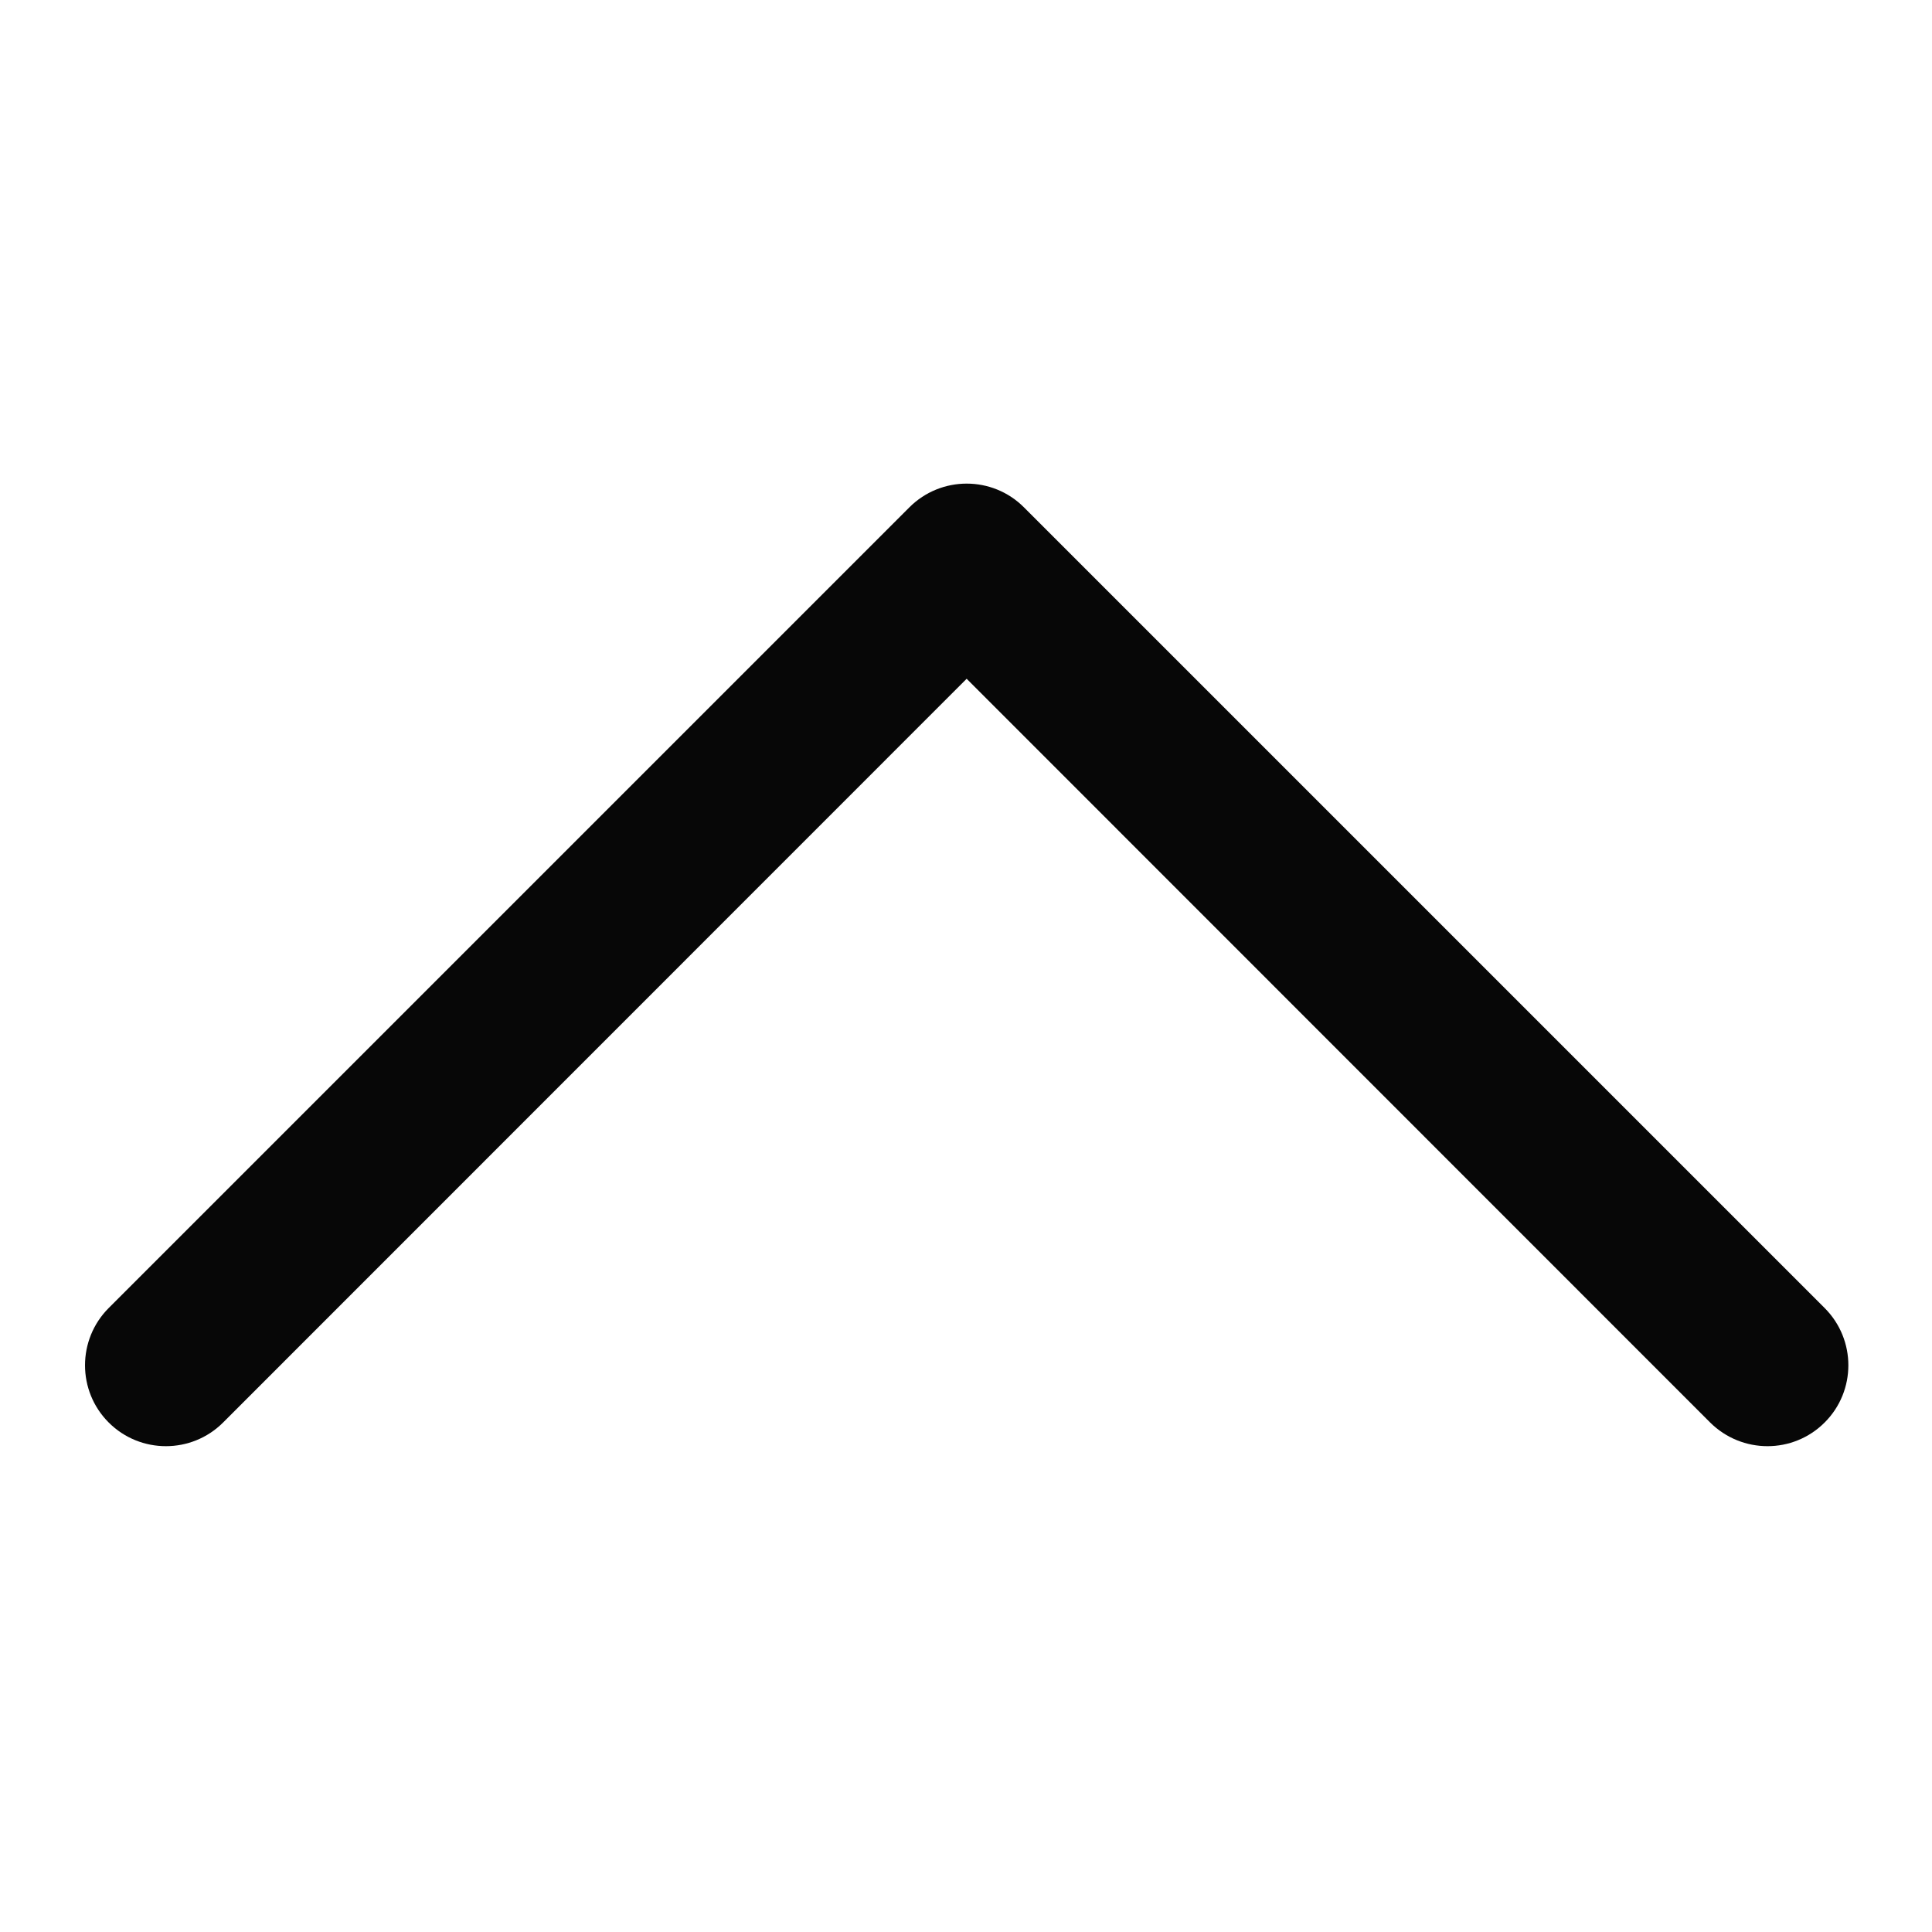
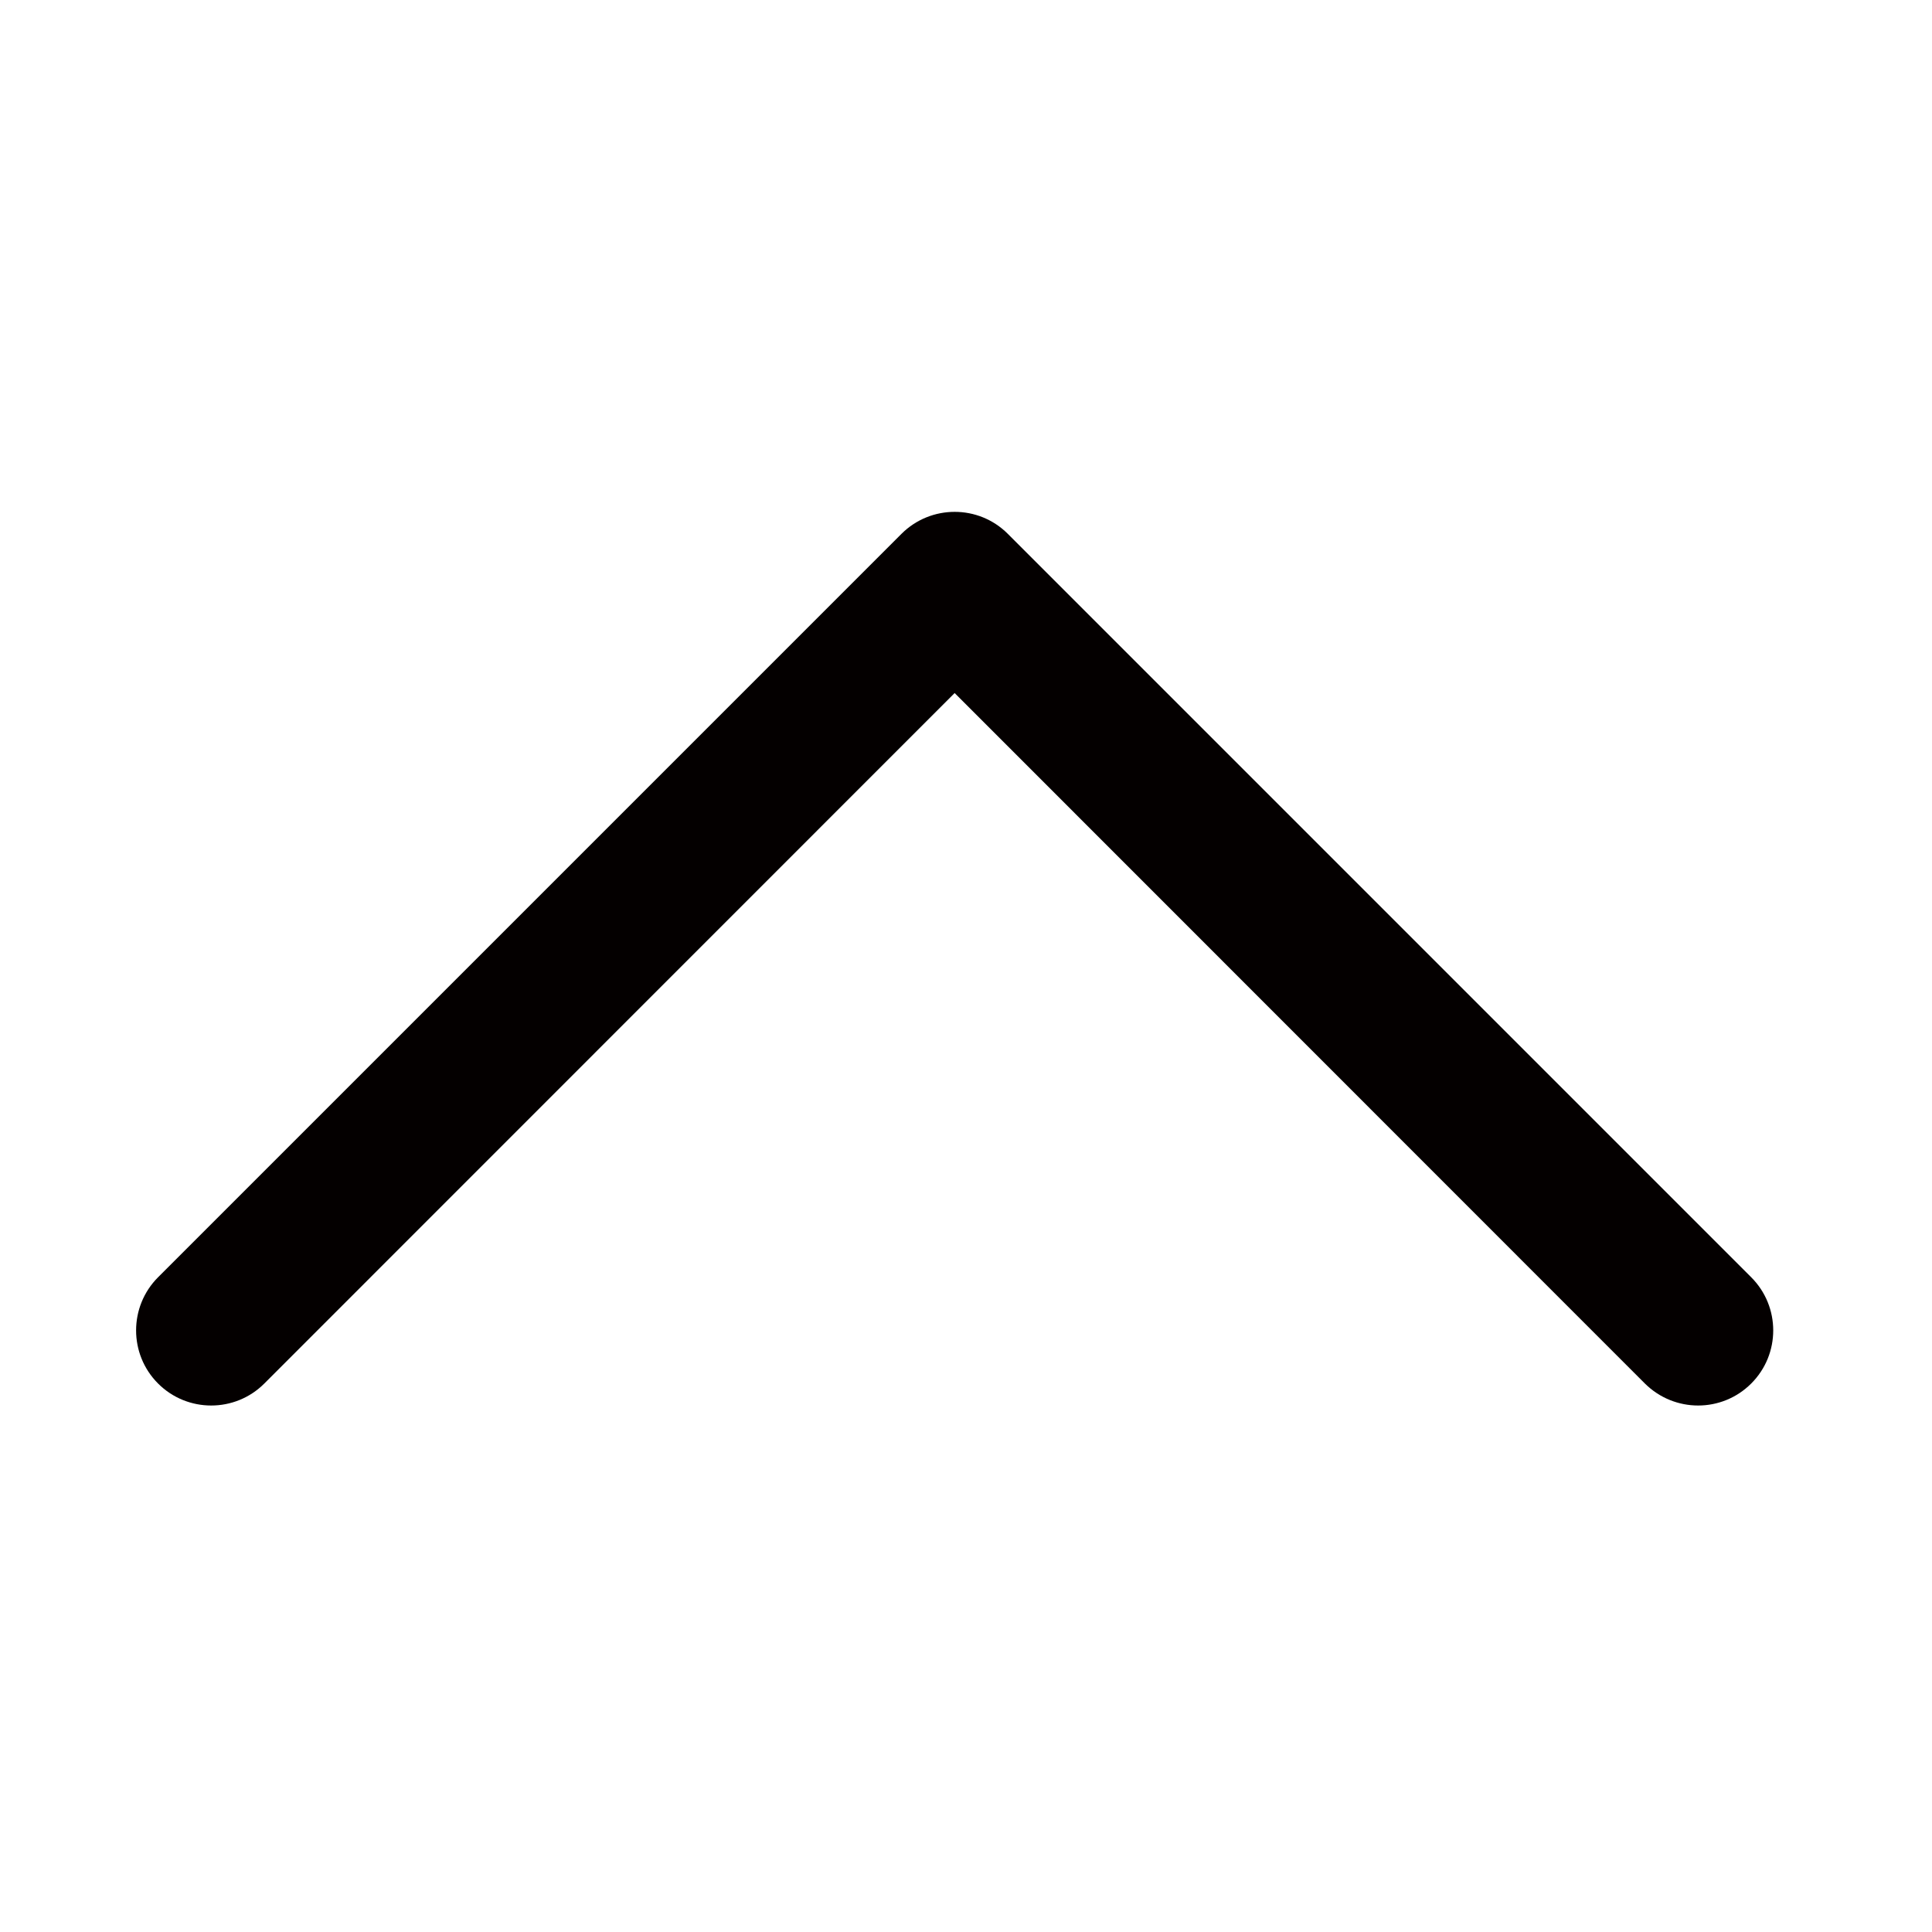
<svg xmlns="http://www.w3.org/2000/svg" version="1.1" id="Layer_1" x="0px" y="0px" width="1000px" height="1000px" viewBox="0 0 1000 1000" enable-background="new 0 0 1000 1000" xml:space="preserve">
-   <path fill="#070707" d="M944.429,736.284c-16.334,16.34-42.776,16.34-59.262,0L470.714,321.692  c-16.334-16.335-16.334-42.778,0-59.118c16.374-16.341,42.922-16.341,59.257,0l414.458,414.453  C960.798,693.402,960.798,719.95,944.429,736.284L944.429,736.284z M529.971,321.692L115.484,736.284  c-16.34,16.34-42.883,16.34-59.223,0c-16.34-16.334-16.34-42.882,0-59.257l414.453-414.453c16.374-16.341,42.922-16.341,59.257,0  C546.311,278.914,546.311,305.357,529.971,321.692L529.971,321.692z" />
+   <path fill="#040000" d="M906.416,716.116c-15.168,15.168-39.715,15.168-55.017,0L466.611,331.194  c-15.168-15.168-15.168-39.715,0-54.883c15.208-15.167,39.857-15.167,55.026,0l384.779,384.791  C921.624,676.299,921.624,700.949,906.416,716.116L906.416,716.116z M521.637,331.194L136.805,716.116  c-15.167,15.168-39.816,15.168-54.985,0c-15.167-15.167-15.167-39.817,0-55.015l384.791-384.791  c15.208-15.167,39.857-15.167,55.026,0C536.805,291.479,536.805,316.025,521.637,331.194L521.637,331.194z" />
</svg>
